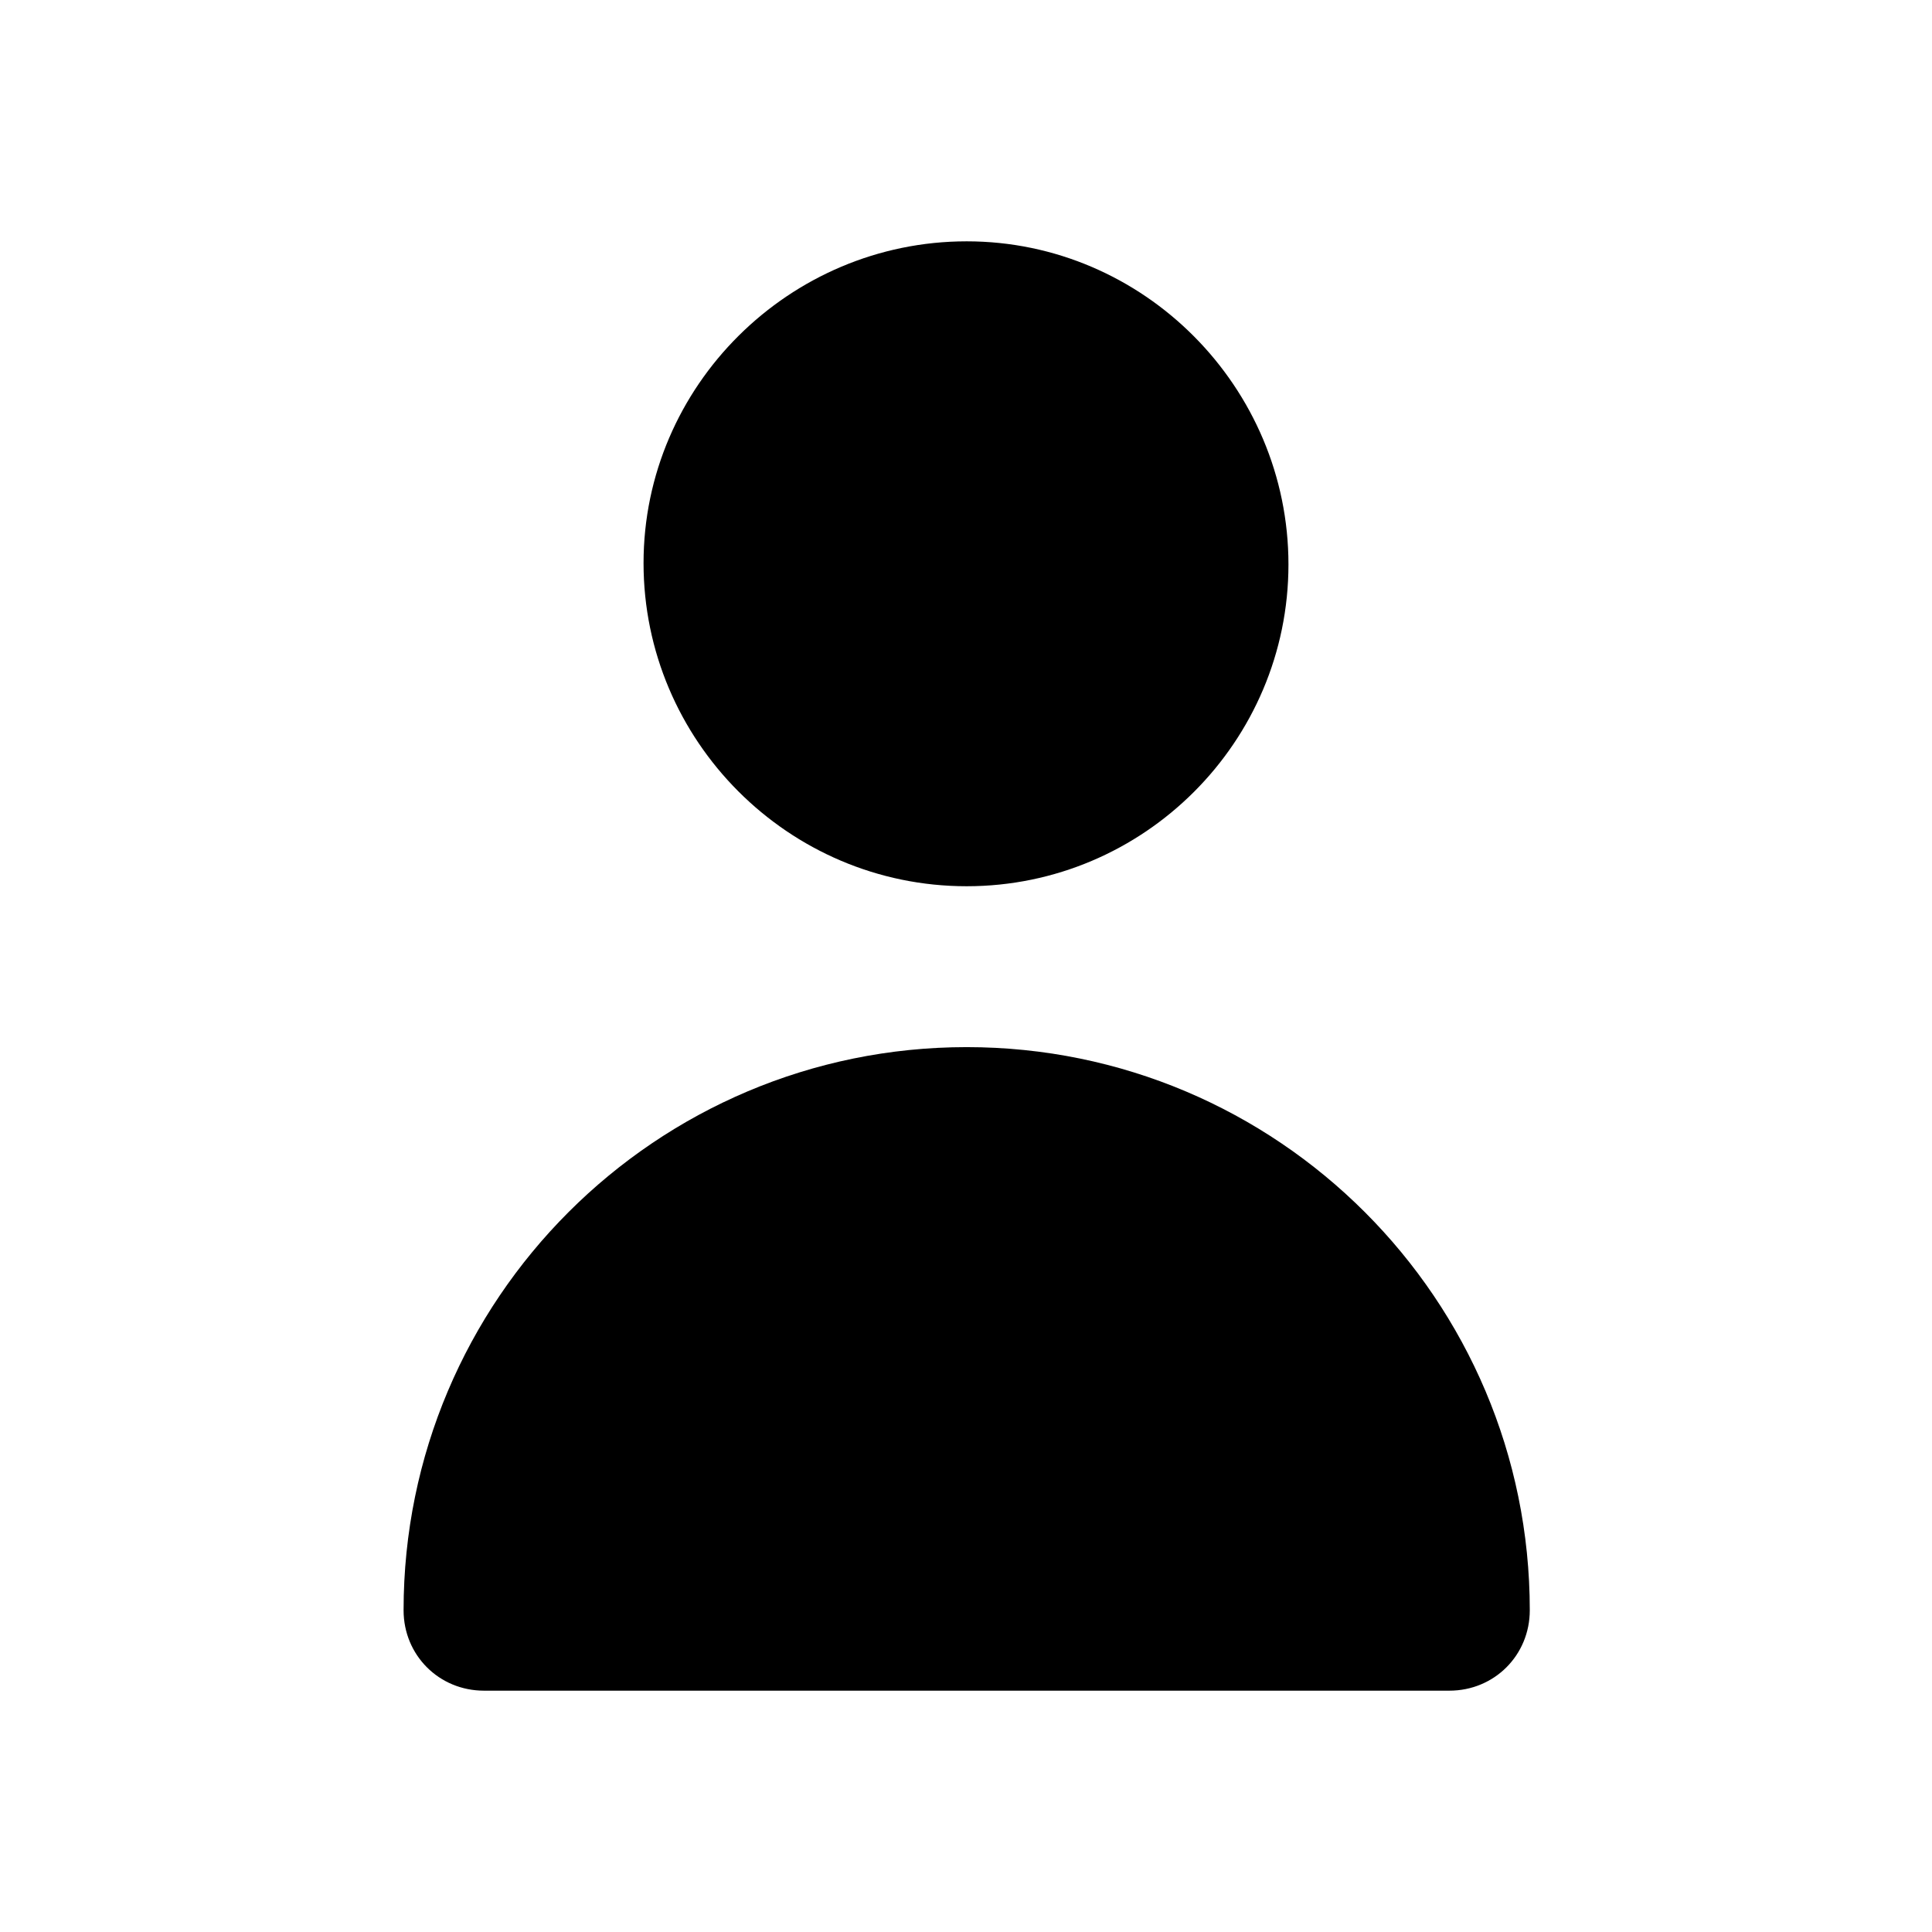
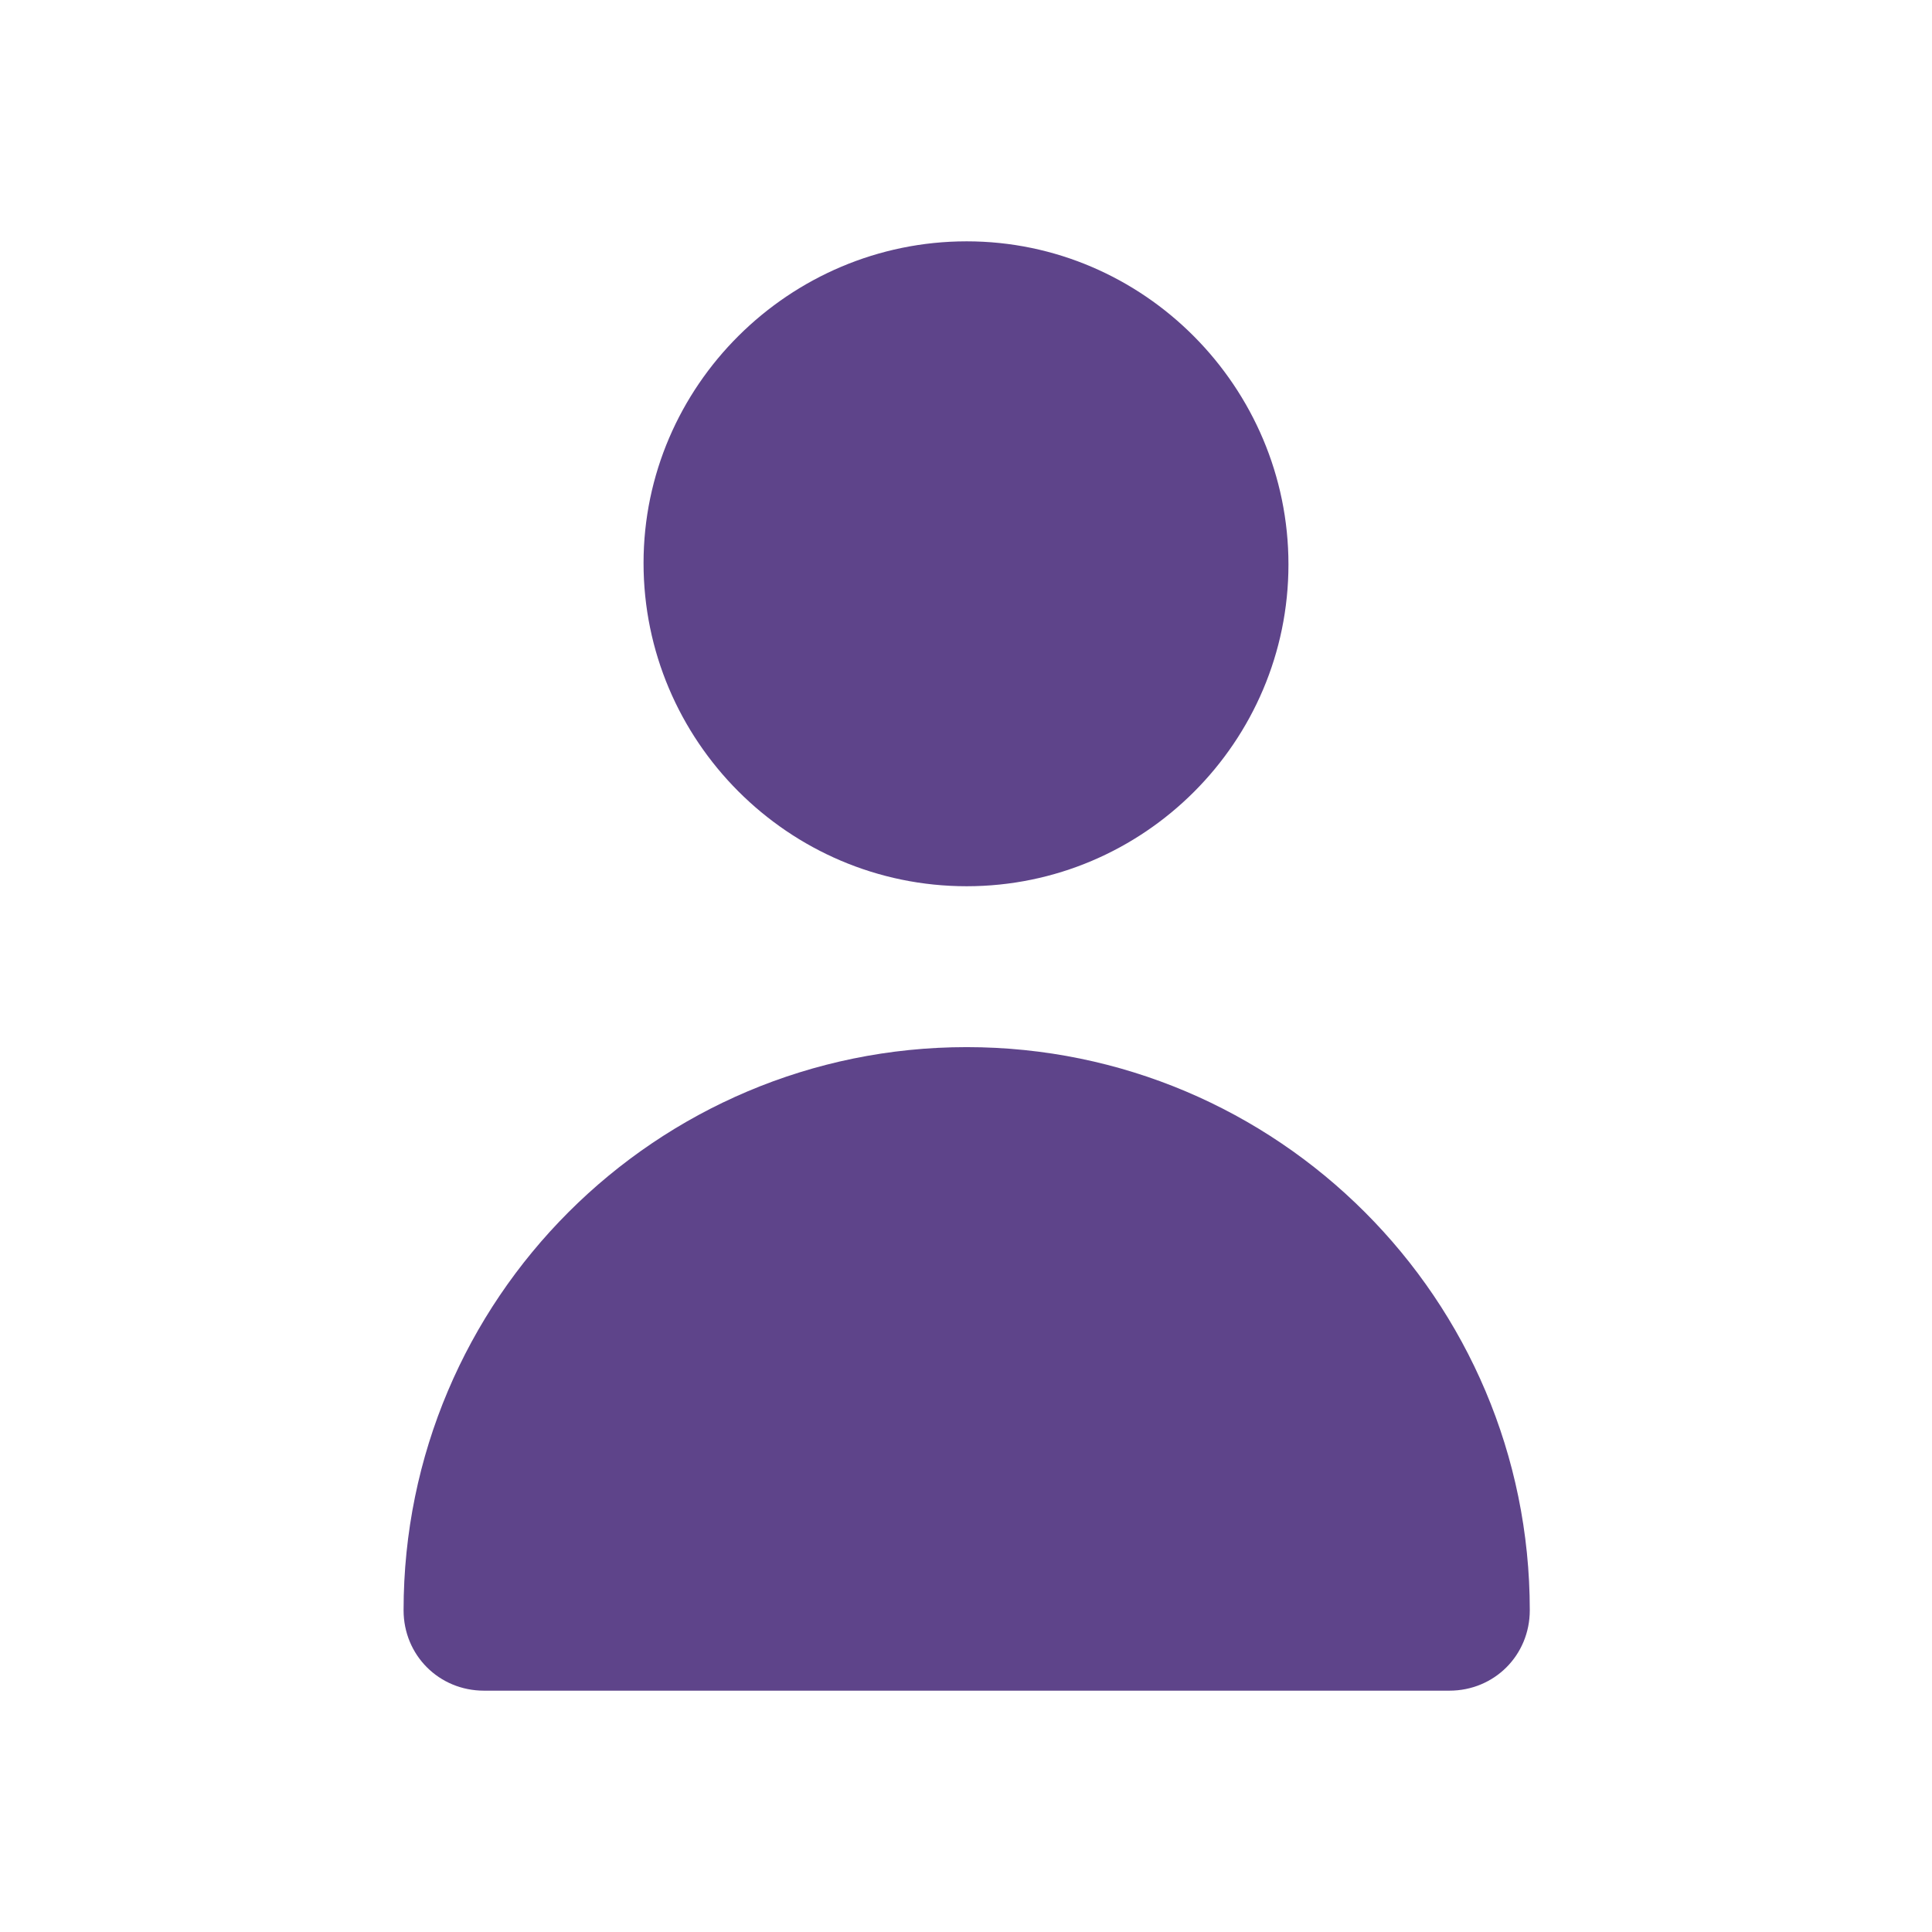
- <svg xmlns="http://www.w3.org/2000/svg" version="1.1" Pill="#5E448A" id="Icons" x="0px" y="0px" viewBox="0 0 141.7 141.7" style="enable-background:new 0 0 141.7 141.7;" xml:space="preserve">
+ <svg xmlns="http://www.w3.org/2000/svg" version="1.1" fill="#5E448A" id="Icons" x="0px" y="0px" viewBox="0 0 141.7 141.7" style="enable-background:new 0 0 141.7 141.7;" xml:space="preserve">
  <g id="person_00000157279640444580552110000003975839734001116061_">
    <g>
      <g>
        <path d="M70.9,65c13,0,23.6-10.6,23.6-23.6S83.9,17.7,70.9,17.7S47.2,28.3,47.2,41.3S57.8,65,70.9,65z" />
        <path d="M106.3,124c3.3,0,5.9-2.6,5.9-5.9c0-22.8-18.5-41.3-41.3-41.3s-41.3,18.5-41.3,41.3c0,3.3,2.6,5.9,5.9,5.9H106.3z" />
      </g>
    </g>
  </g>
</svg>
